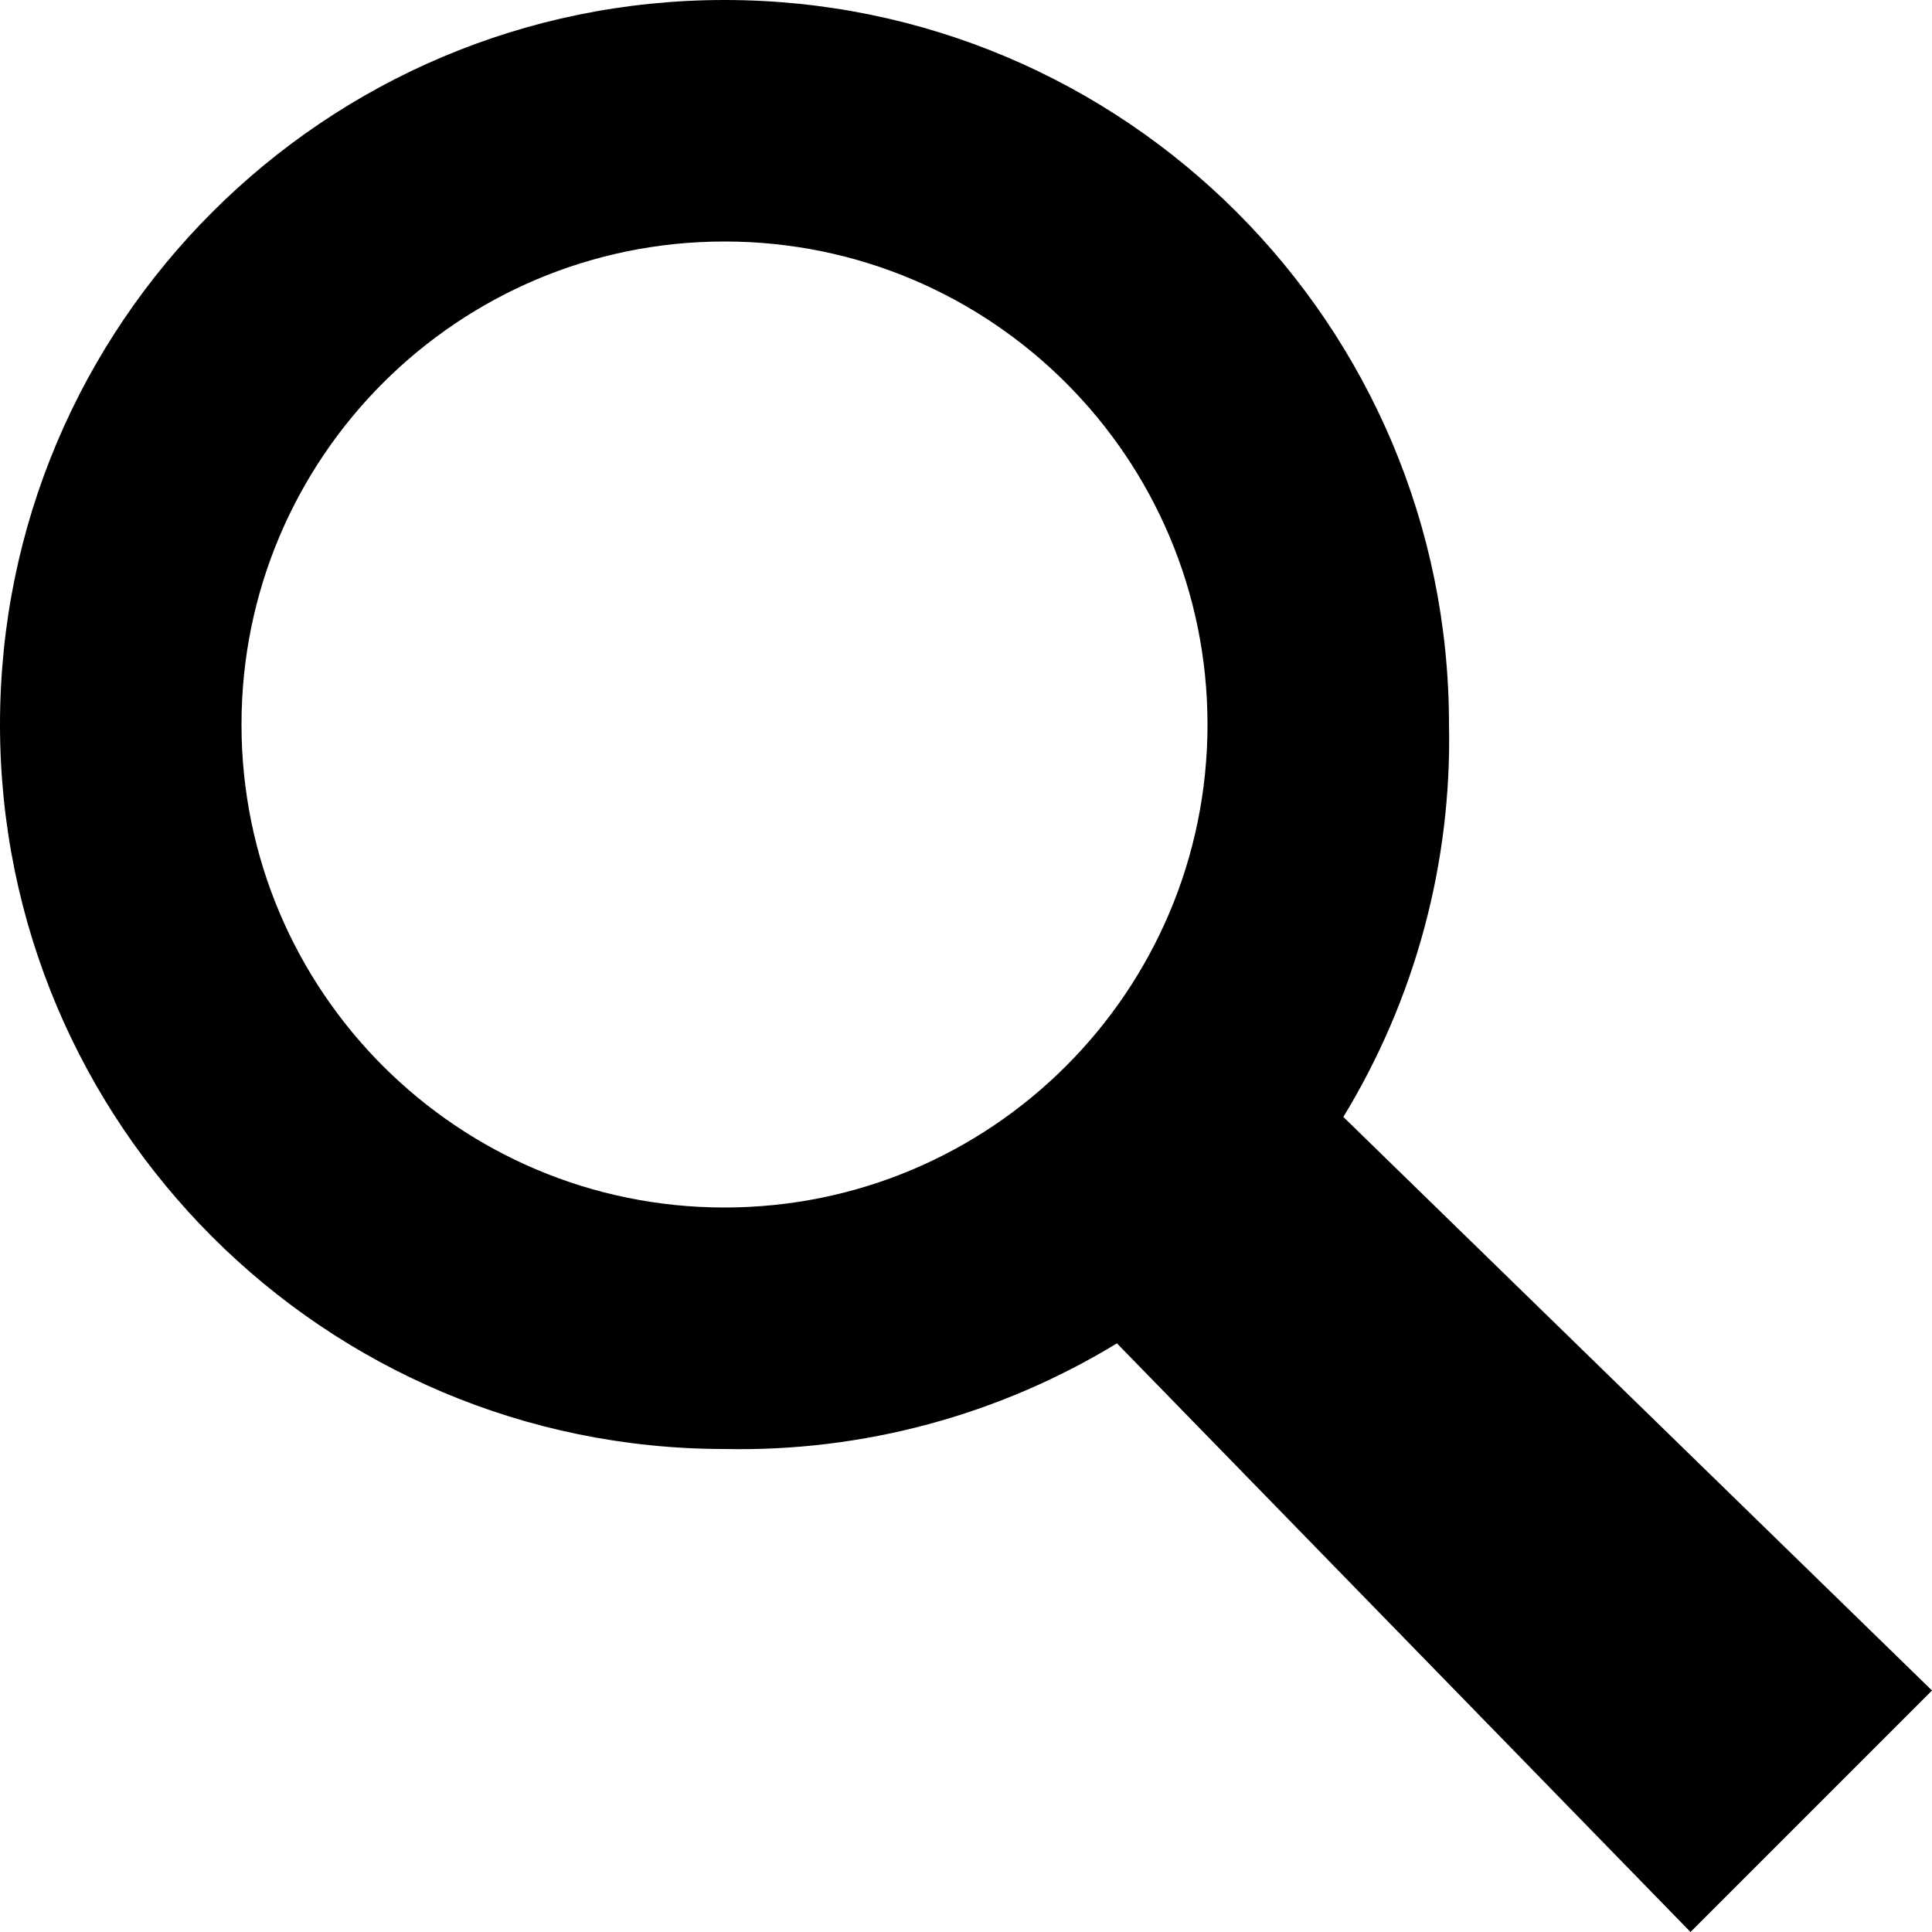
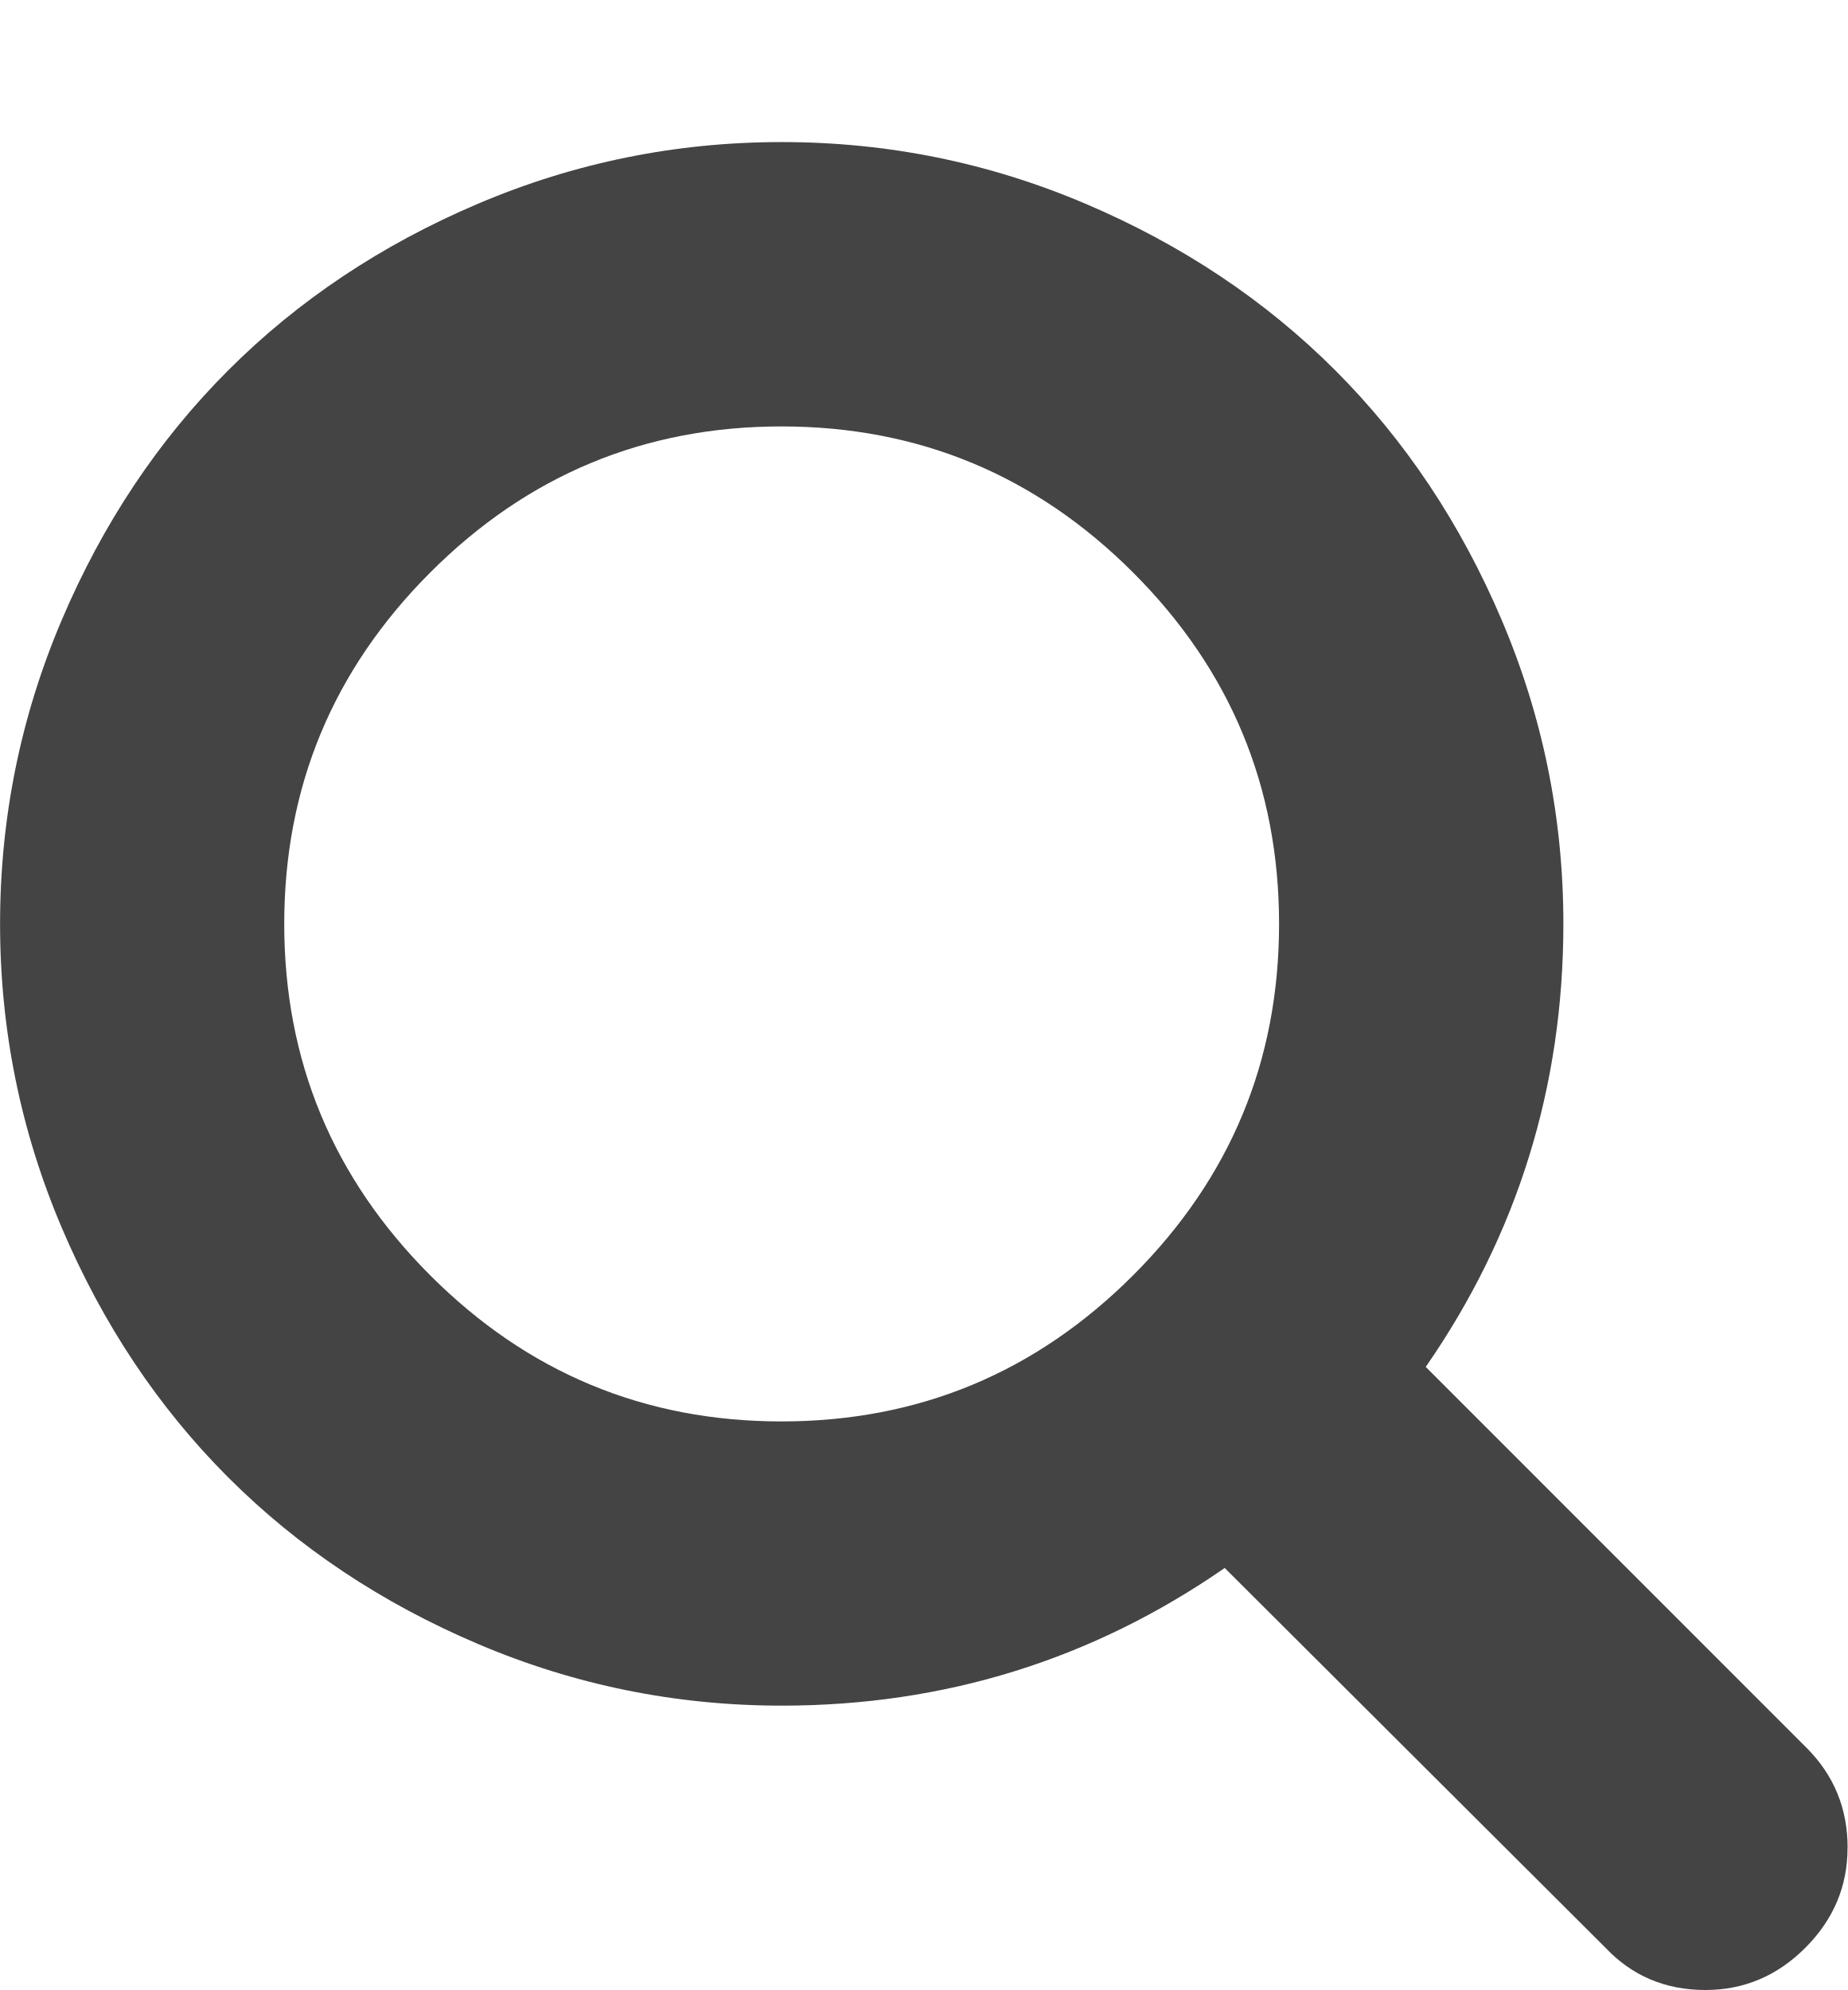
- <svg xmlns="http://www.w3.org/2000/svg" id="search" viewBox="0 0 32 32" width="32" height="32" fill="currentcolor">
-   <path d="M12 0 A12 12 0 0 0 0 12 A12 12 0 0 0 12 24 A12 12 0 0 0 18.5 22.25 L28 32 L32 28 L22.25 18.5 A12 12 0 0 0 24 12 A12 12 0 0 0 12 0 M12 4 A8 8 0 0 1 12 20 A8 8 0 0 1 12 4" />
+ <svg xmlns="http://www.w3.org/2000/svg" version="1.1" width="26" height="28" viewBox="0 0 26 28">
+   <path fill="#444" d="M18 13q0-2.891-2.055-4.945t-4.945-2.055-4.945 2.055-2.055 4.945 2.055 4.945 4.945 2.055 4.945-2.055 2.055-4.945zM26 26q0 0.812-0.594 1.406t-1.406 0.594q-0.844 0-1.406-0.594l-5.359-5.344q-2.797 1.937-6.234 1.937-2.234 0-4.273-0.867t-3.516-2.344-2.344-3.516-0.867-4.273 0.867-4.273 2.344-3.516 3.516-2.344 4.273-0.867 4.273 0.867 3.516 2.344 2.344 3.516 0.867 4.273q0 3.437-1.937 6.234l5.359 5.359q0.578 0.578 0.578 1.406z" />
</svg>
